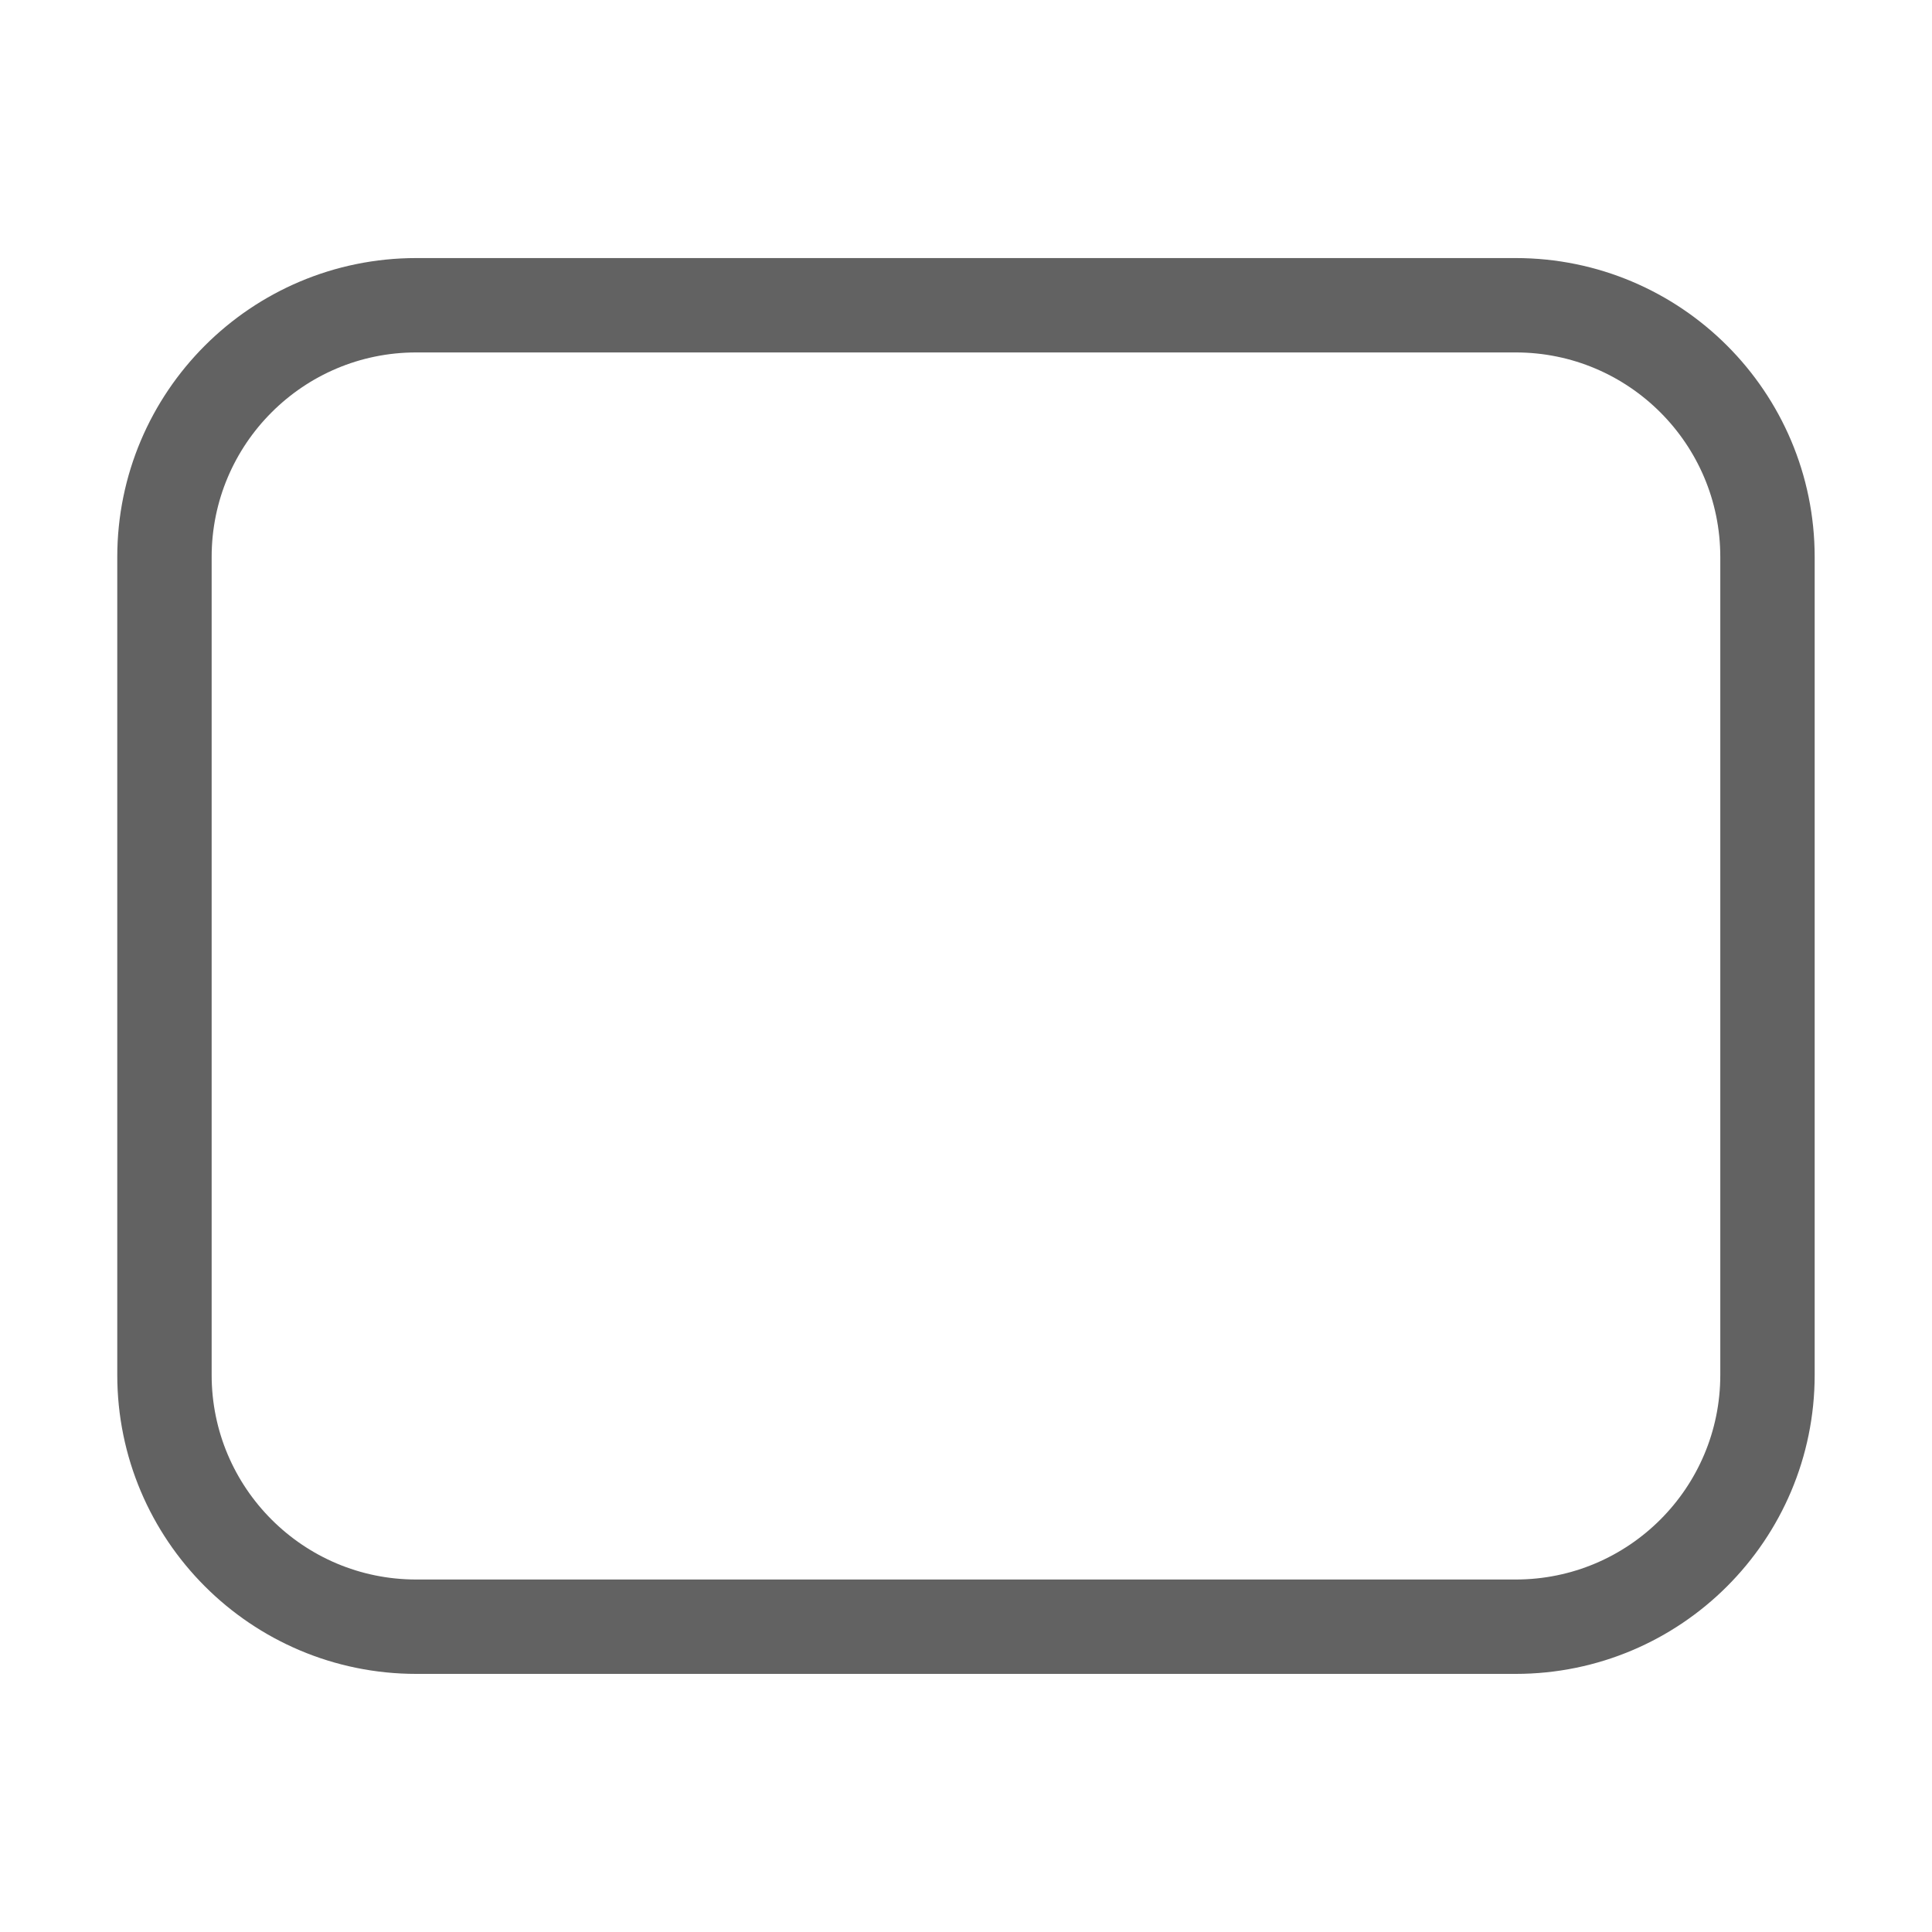
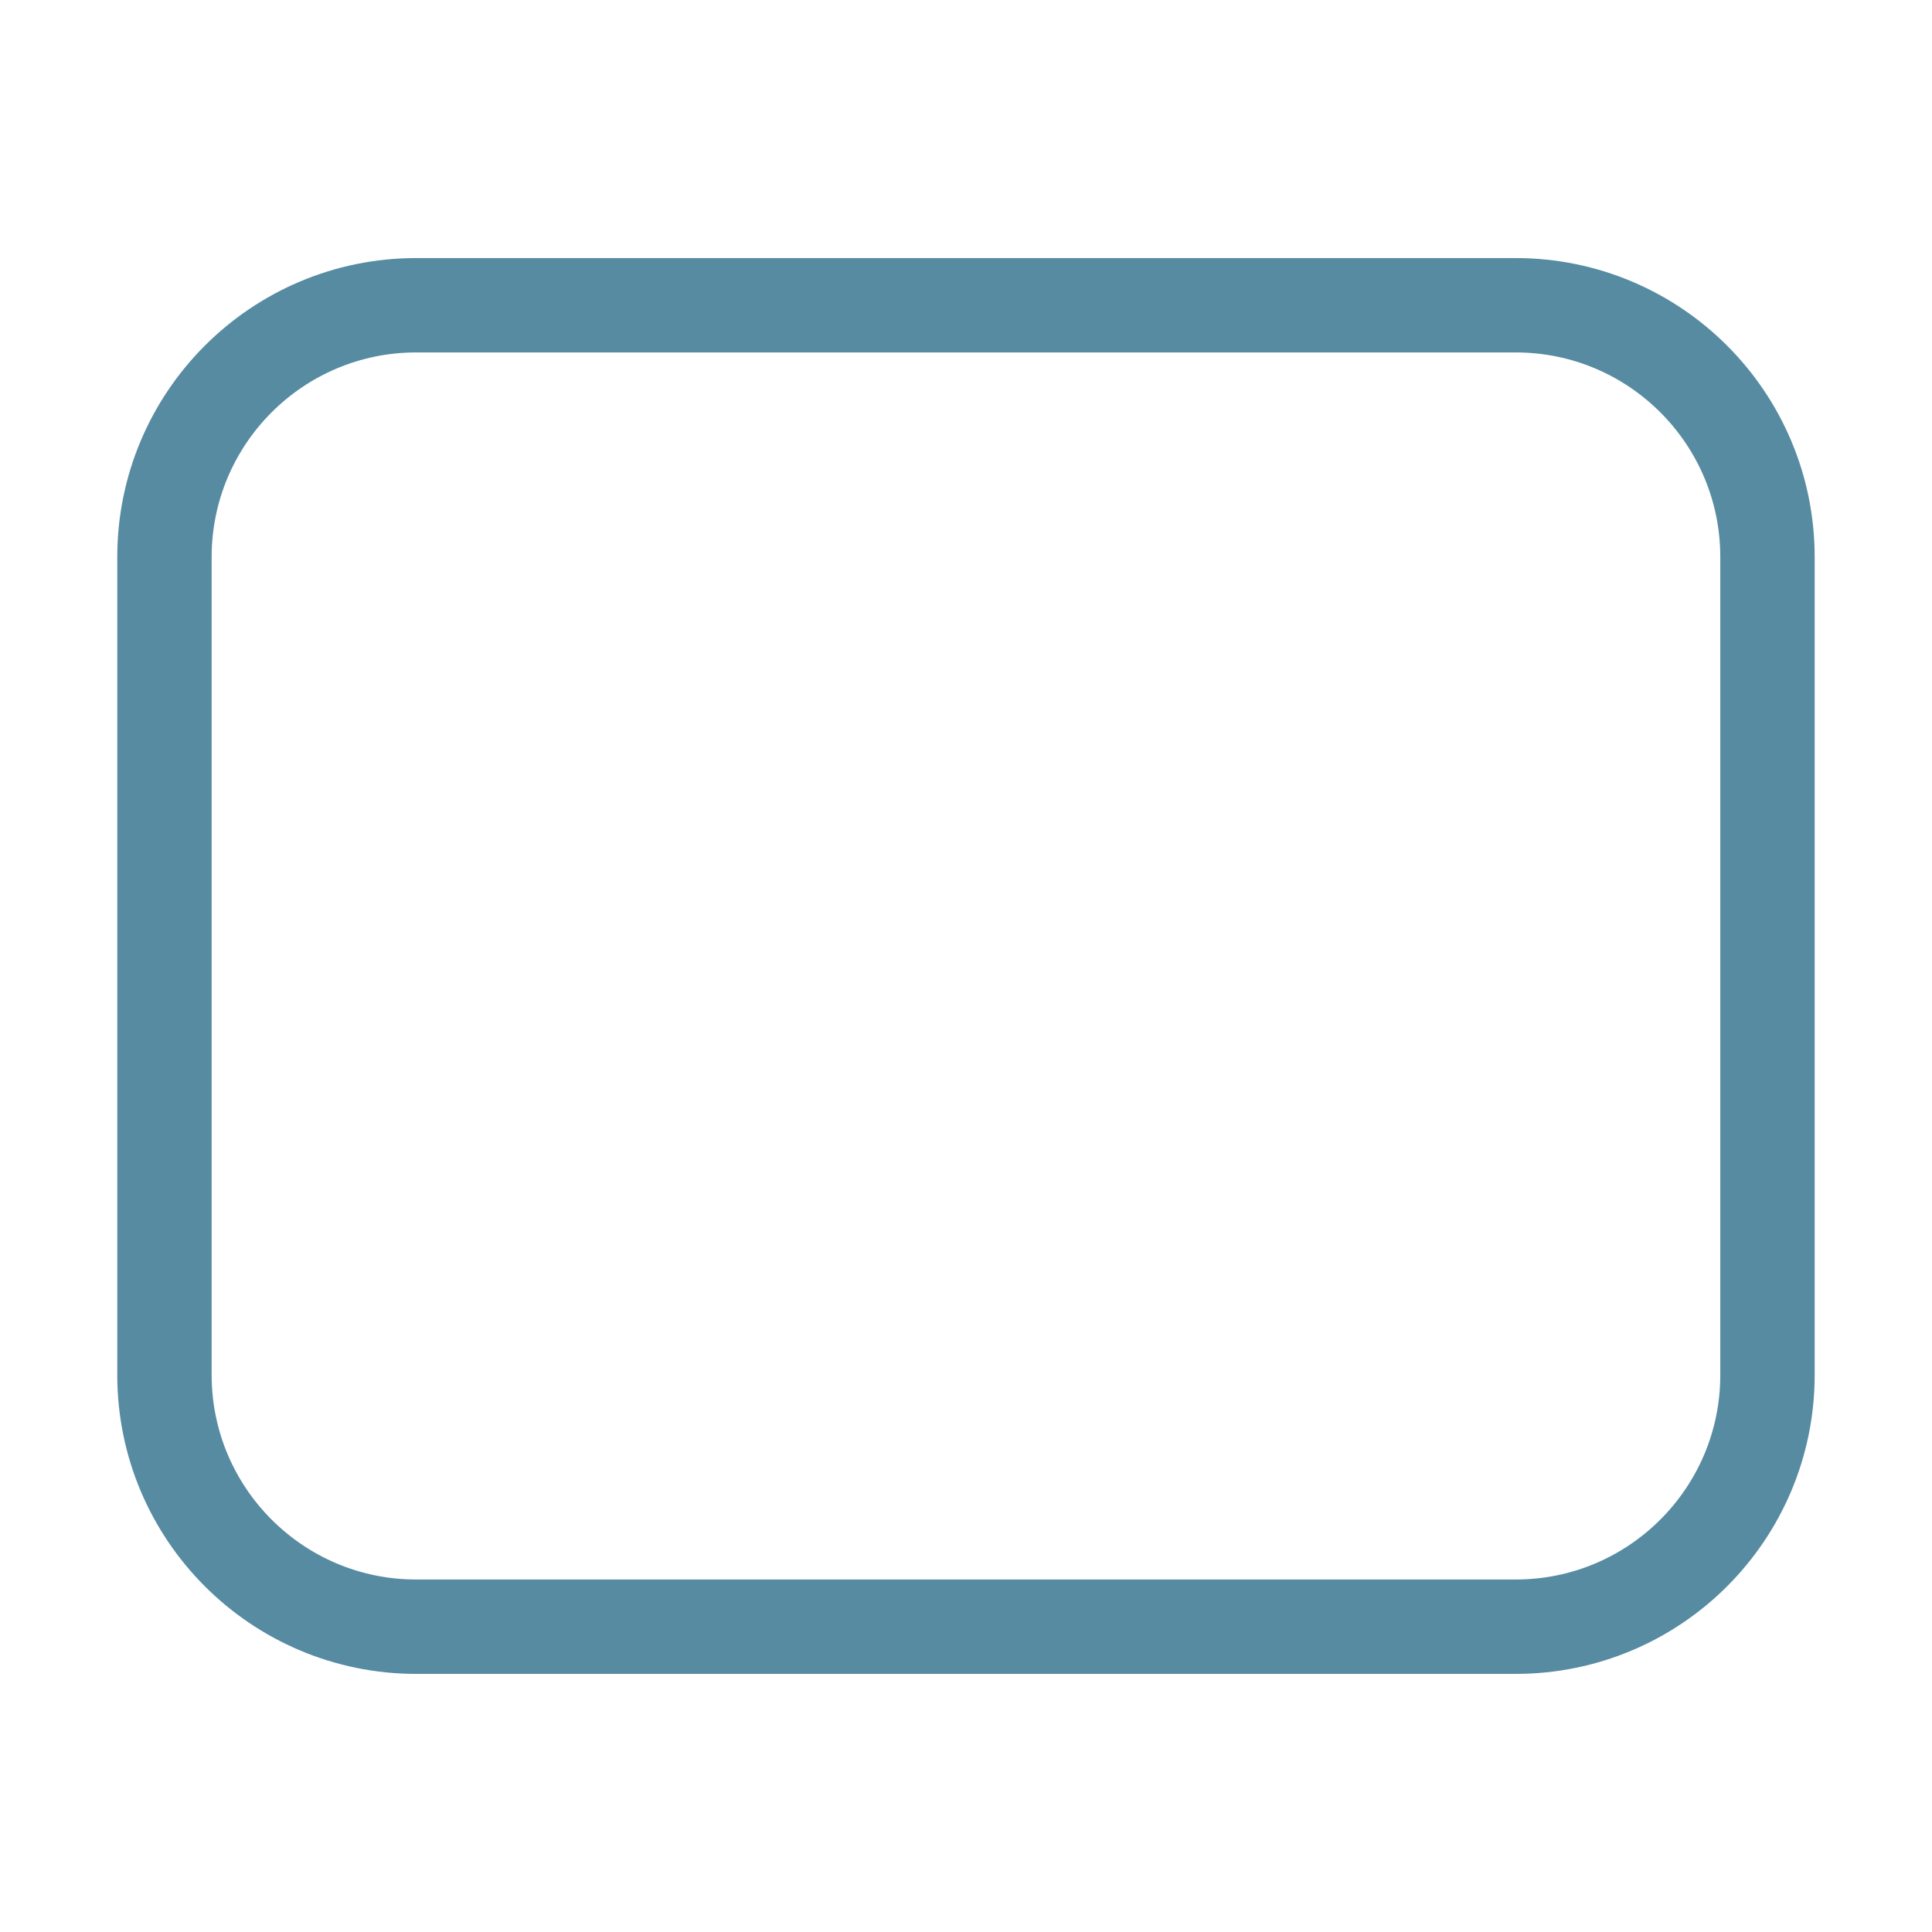
- <svg xmlns="http://www.w3.org/2000/svg" width="16" height="16" preserveAspectRatio="xMidYMid meet" viewBox="0 0 2048 2048" style="-ms-transform: rotate(360deg); -webkit-transform: rotate(360deg); transform: rotate(360deg);">
-   <rect width="17.563" height="14.478" x="1.23" y="1035.052" rx="2.759" fill="none" stroke="#626262" stroke-width="1.034" stroke-linecap="round" stroke-linejoin="round" transform="matrix(96.7529 0 0 96.7529 55.328 -99820.702)" />
+ <svg xmlns="http://www.w3.org/2000/svg" width="32" height="32" preserveAspectRatio="xMidYMid meet" viewBox="0 0 2048 2048" style="-ms-transform: rotate(360deg); -webkit-transform: rotate(360deg); transform: rotate(360deg);">
+   <rect width="17.563" height="14.478" x="1.23" y="1035.052" rx="2.759" fill="none" stroke="#568ba2" stroke-width="1.034" stroke-linecap="round" stroke-linejoin="round" transform="matrix(96.7529 0 0 96.7529 55.328 -99820.702)" />
  <rect x="0" y="0" width="2048" height="2048" fill="rgba(0, 0, 0, 0)" />
</svg>
